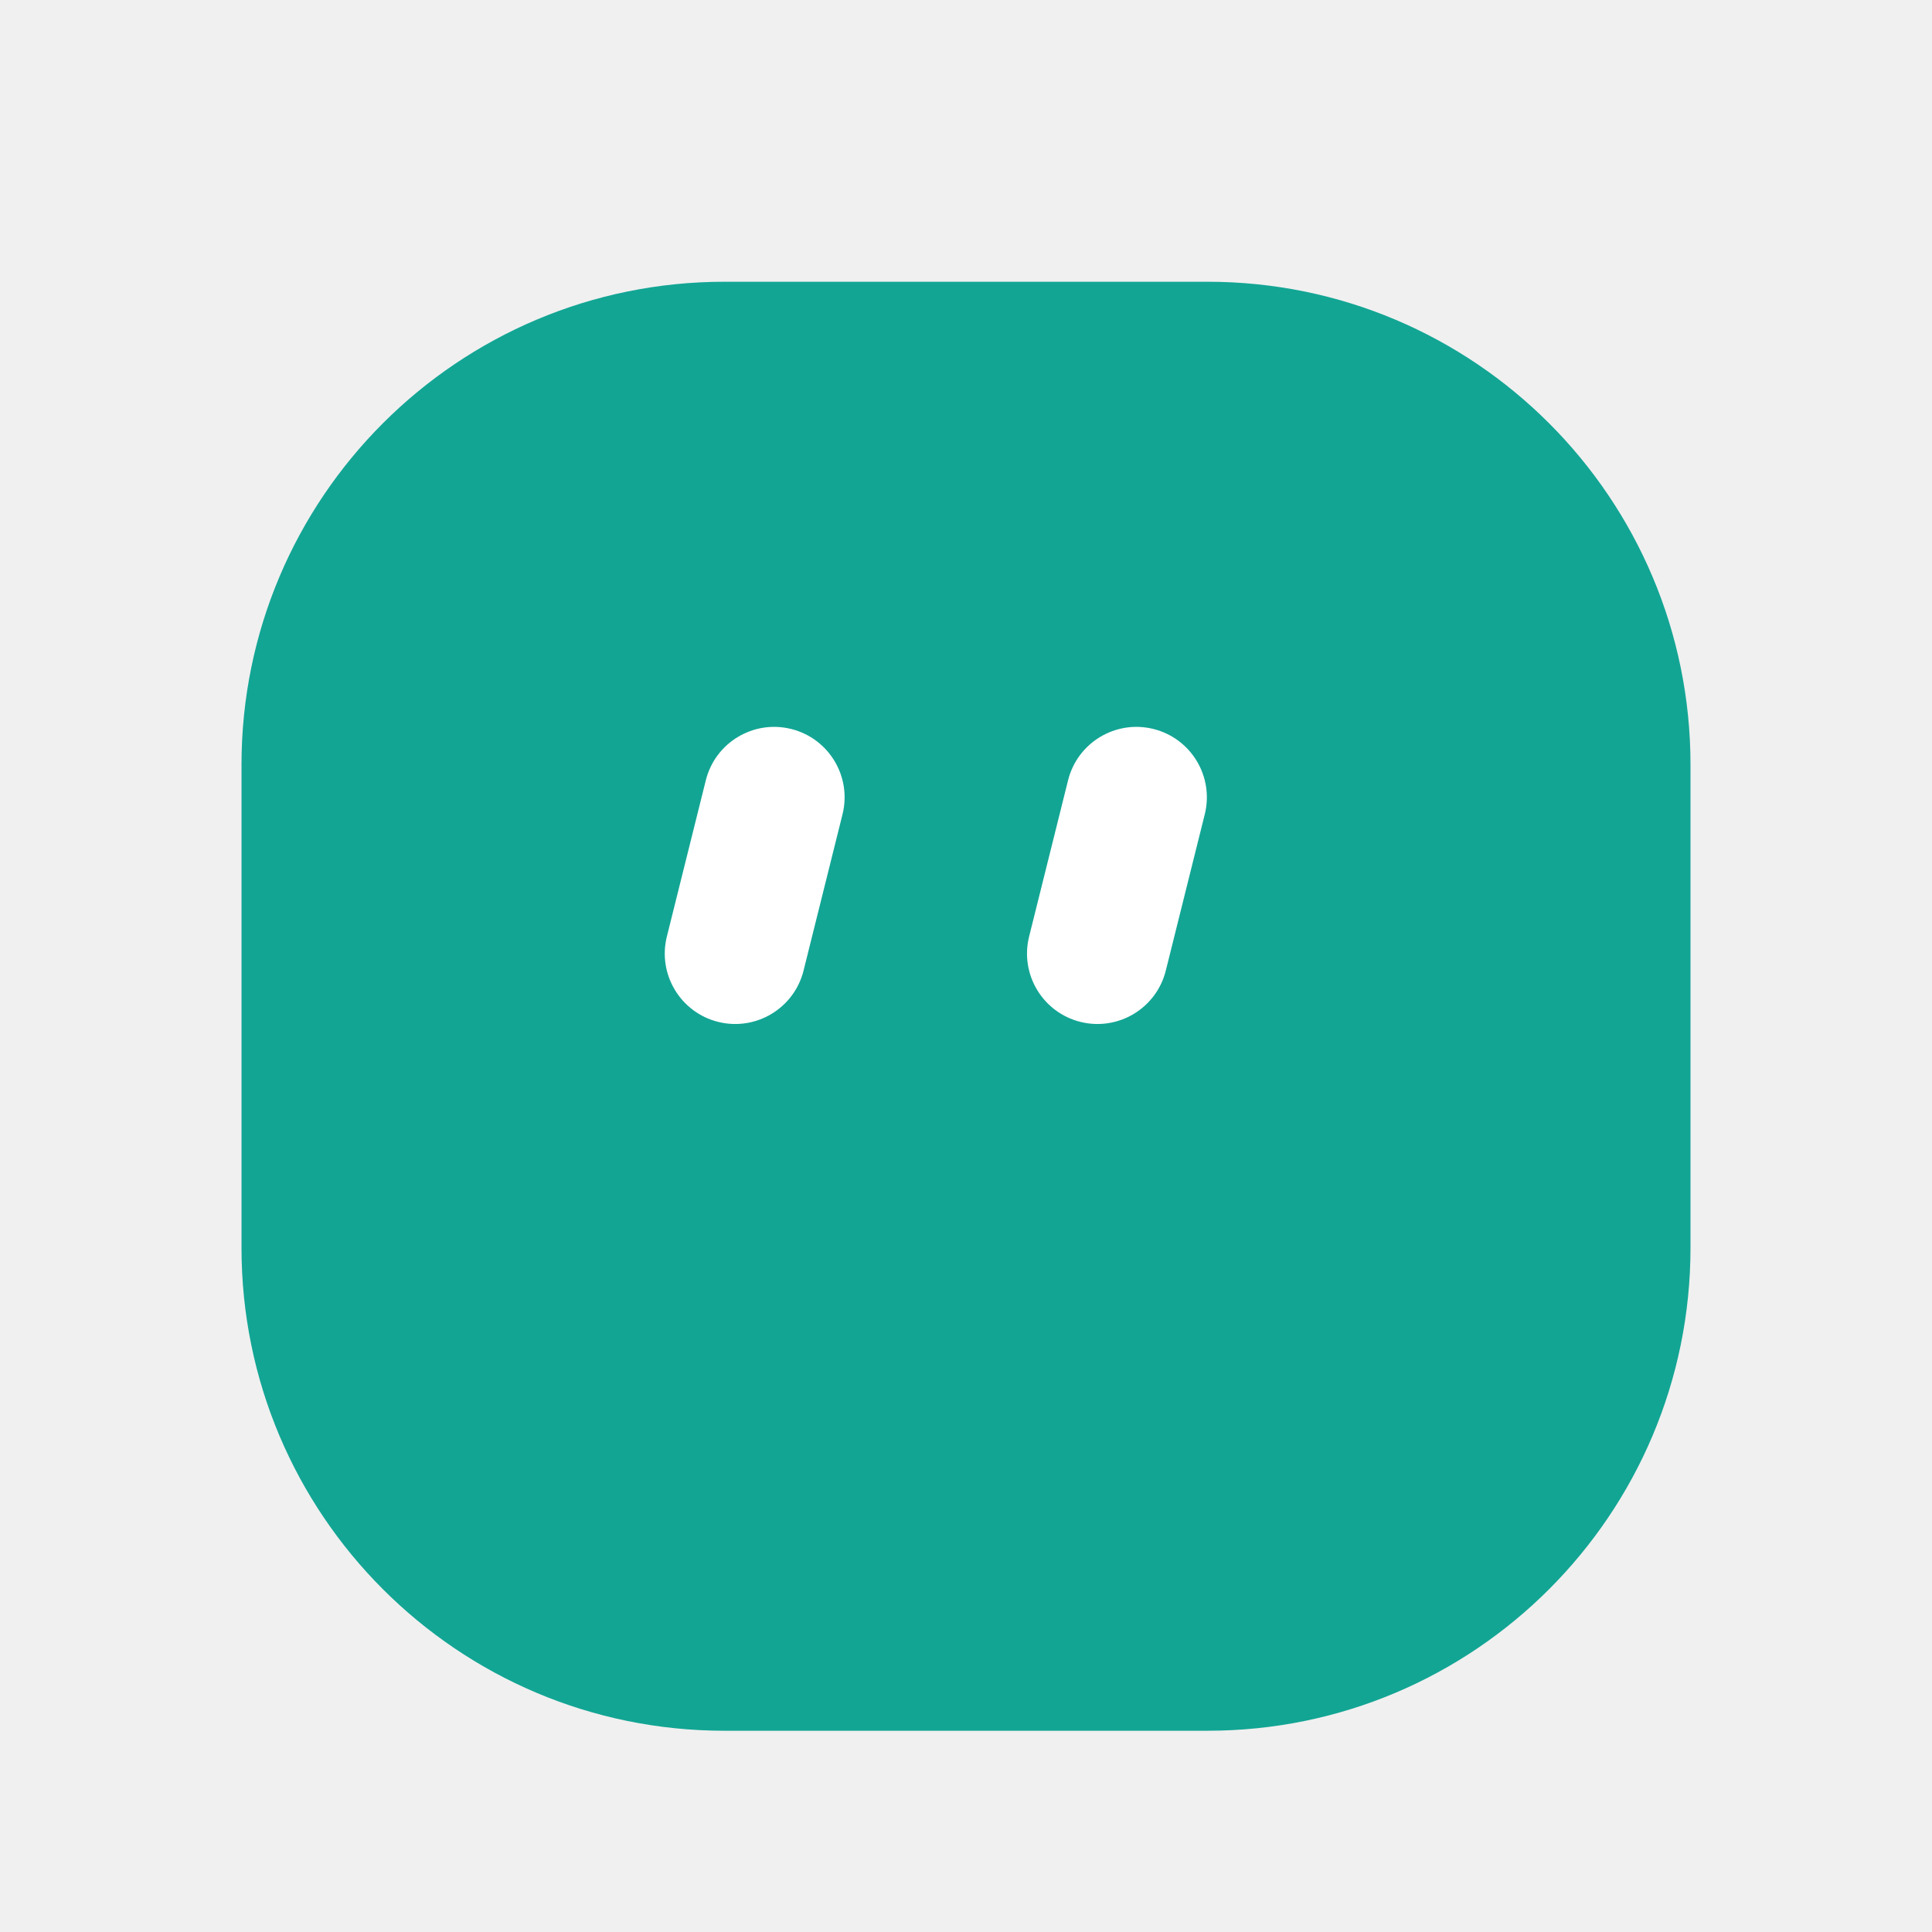
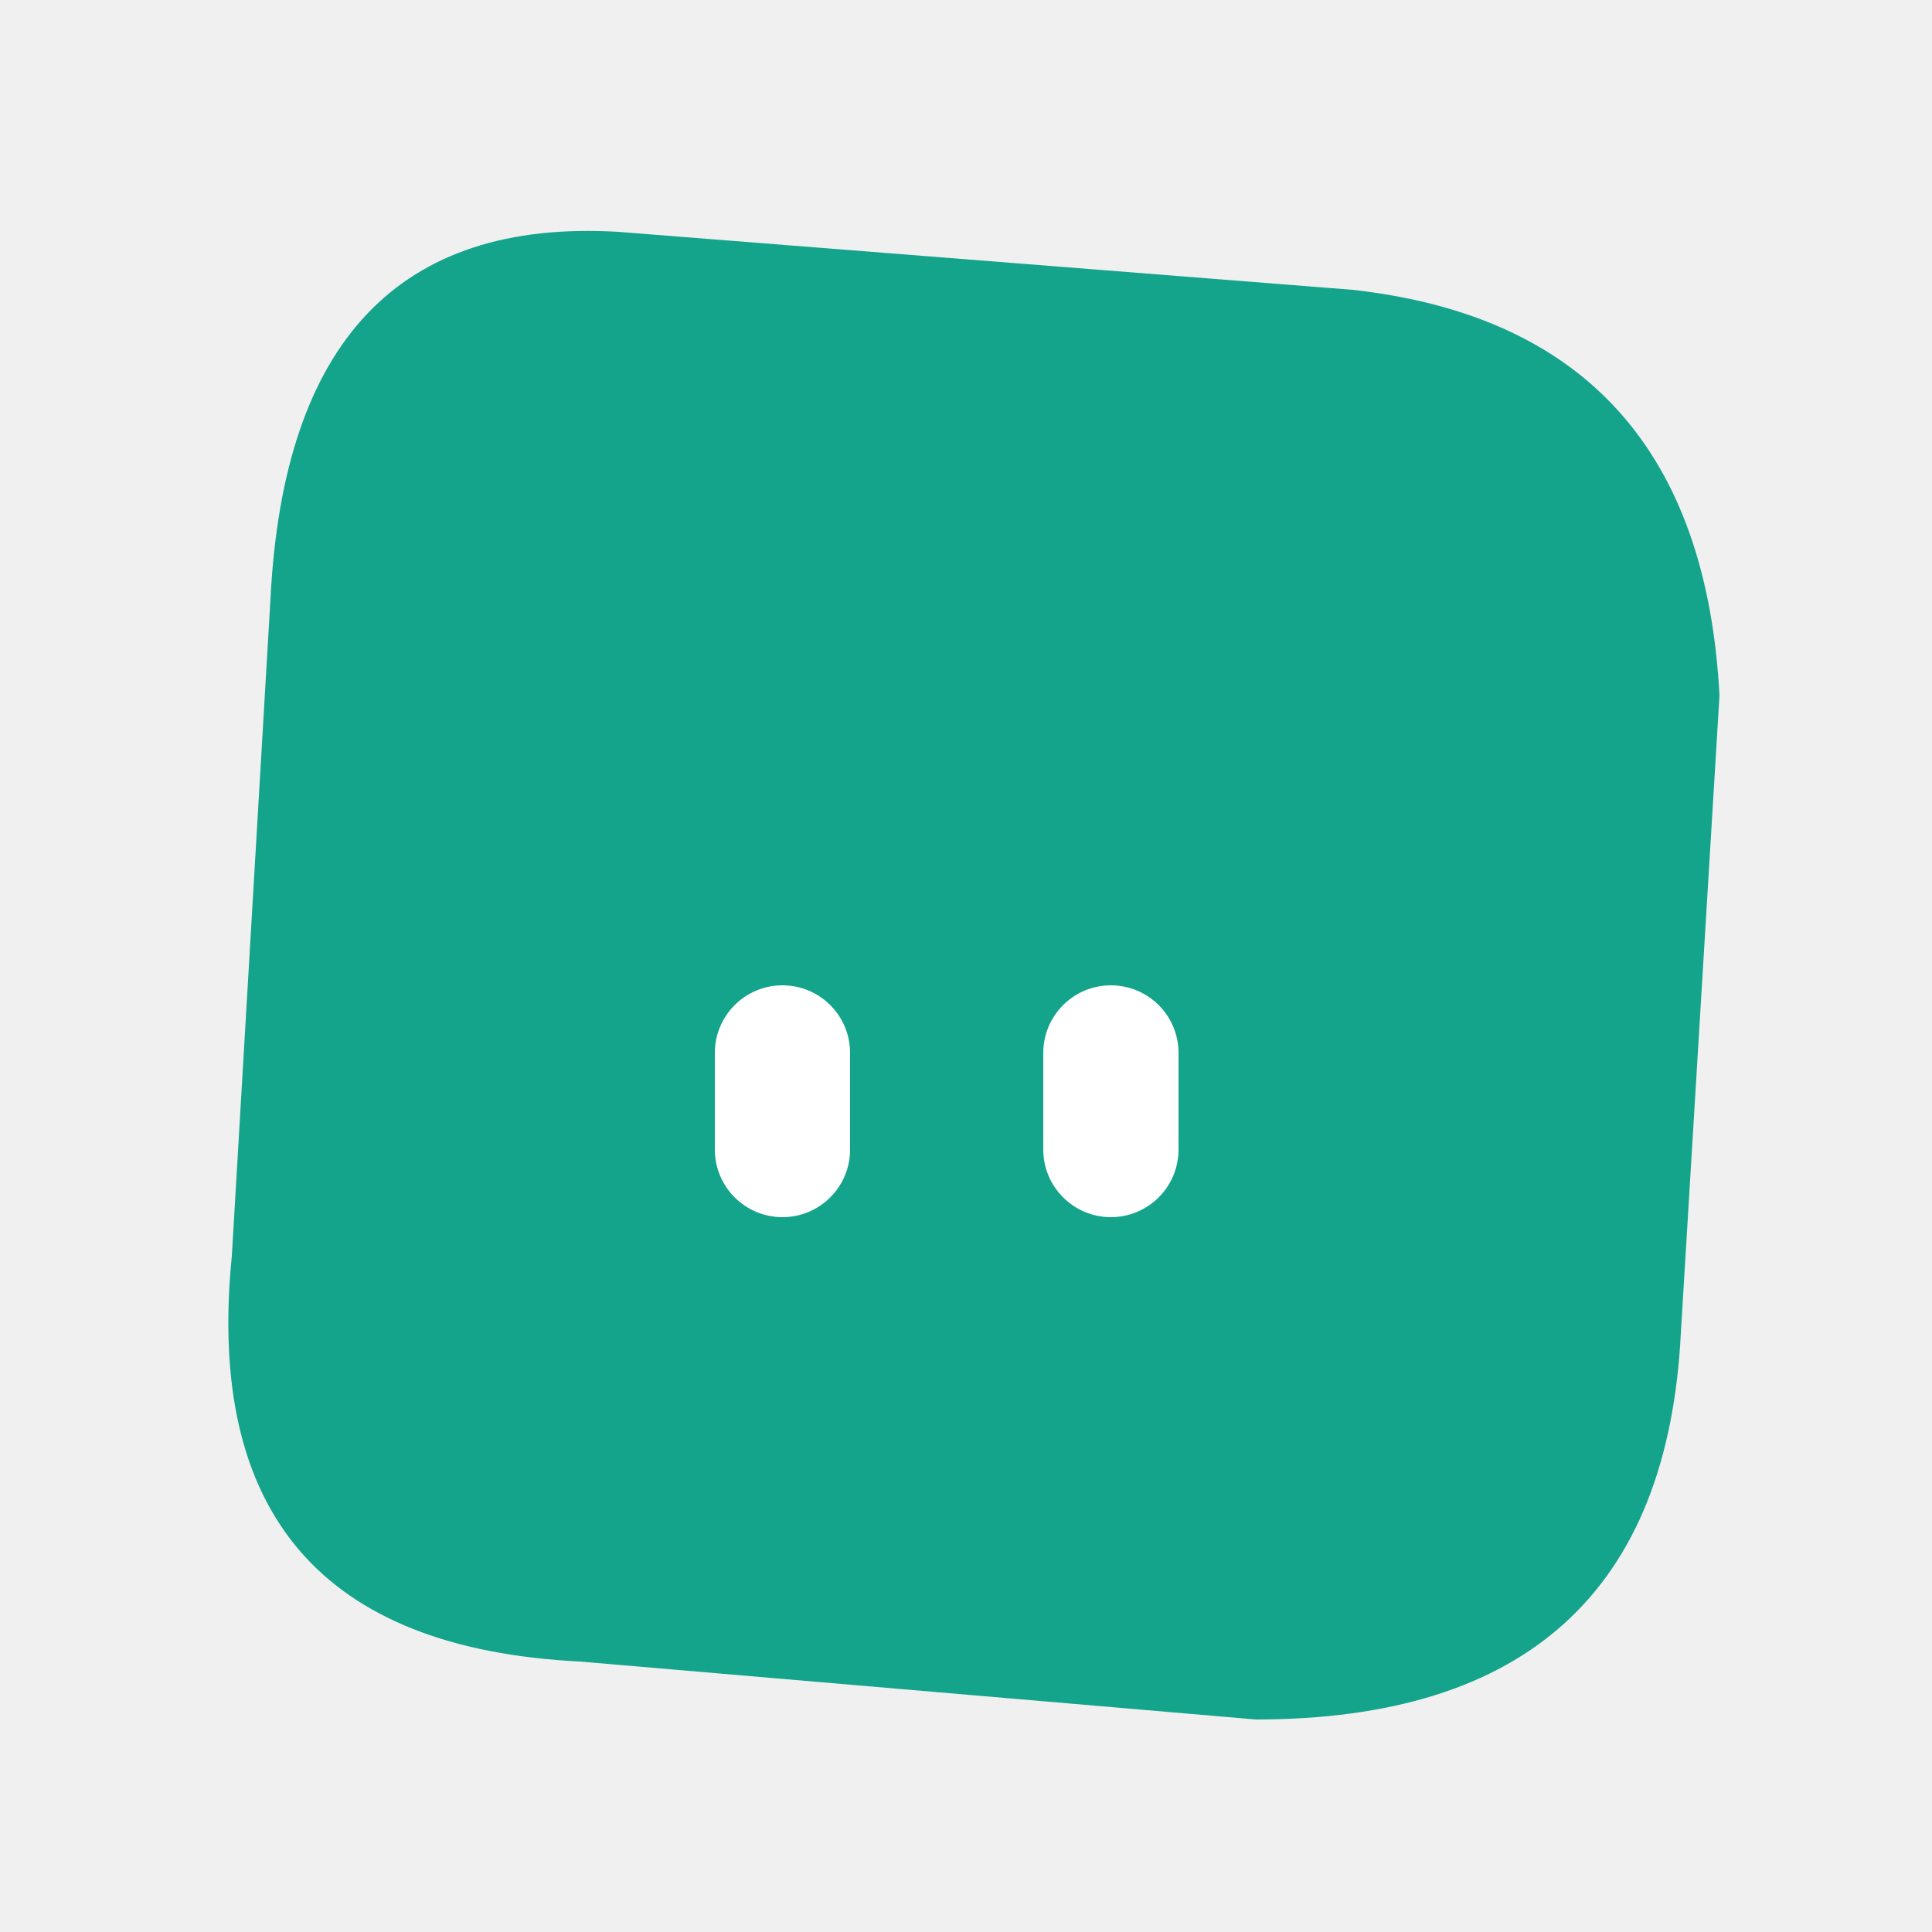
- <svg xmlns="http://www.w3.org/2000/svg" viewBox="0 0 96 96" width="96" height="96">
-   <g fill="#12a594">
-     <rect x="12" y="14" width="72" height="72" rx="24" />
-   </g>
+ <svg xmlns="http://www.w3.org/2000/svg" width="512" height="512" viewBox="0 0 100 100">
+   <path fill="#14a38b" d="M32 12L70 15Q88 17 89 36L87 69Q86 89 65 89L30 86Q10 85 12 65L14 31Q15 11 32 12Z" />
  <g fill="#fff">
-     <rect x="34" y="36" width="7" height="15" rx="3.5" transform="rotate(14 37.5 43.5)" />
-     <rect x="52" y="36" width="7" height="15" rx="3.5" transform="rotate(14 55.5 43.5)" />
+     <rect x="37" y="51" width="7" height="12" rx="3.5" />
+     <rect x="54" y="51" width="7" height="12" rx="3.5" />
  </g>
</svg>
